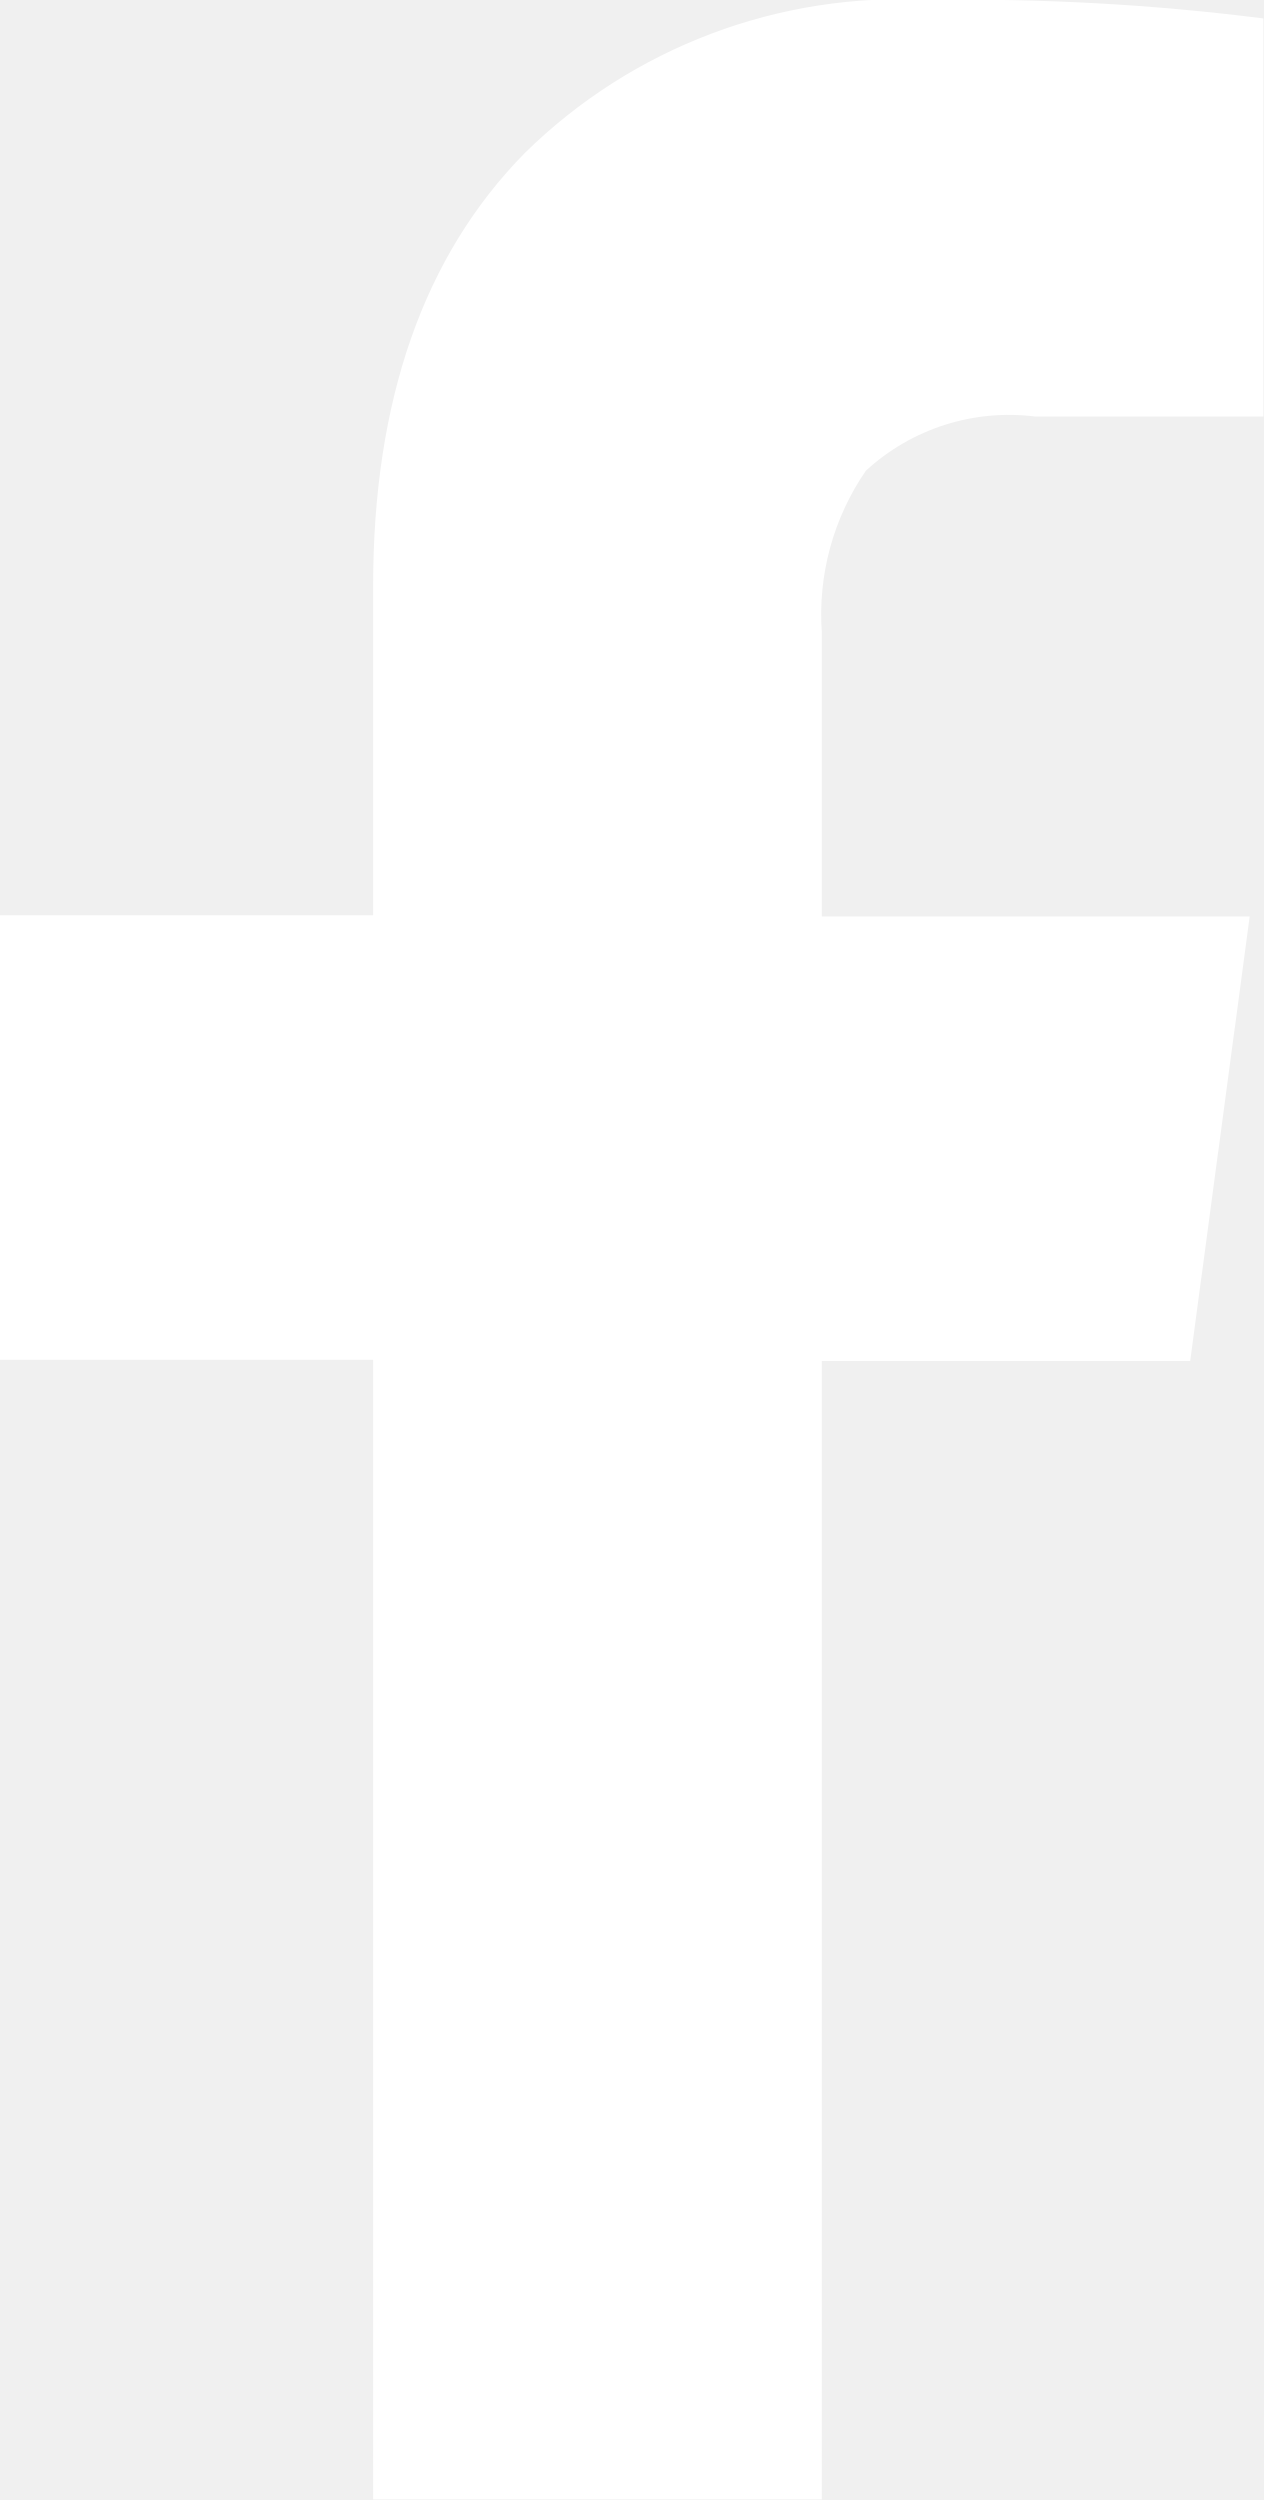
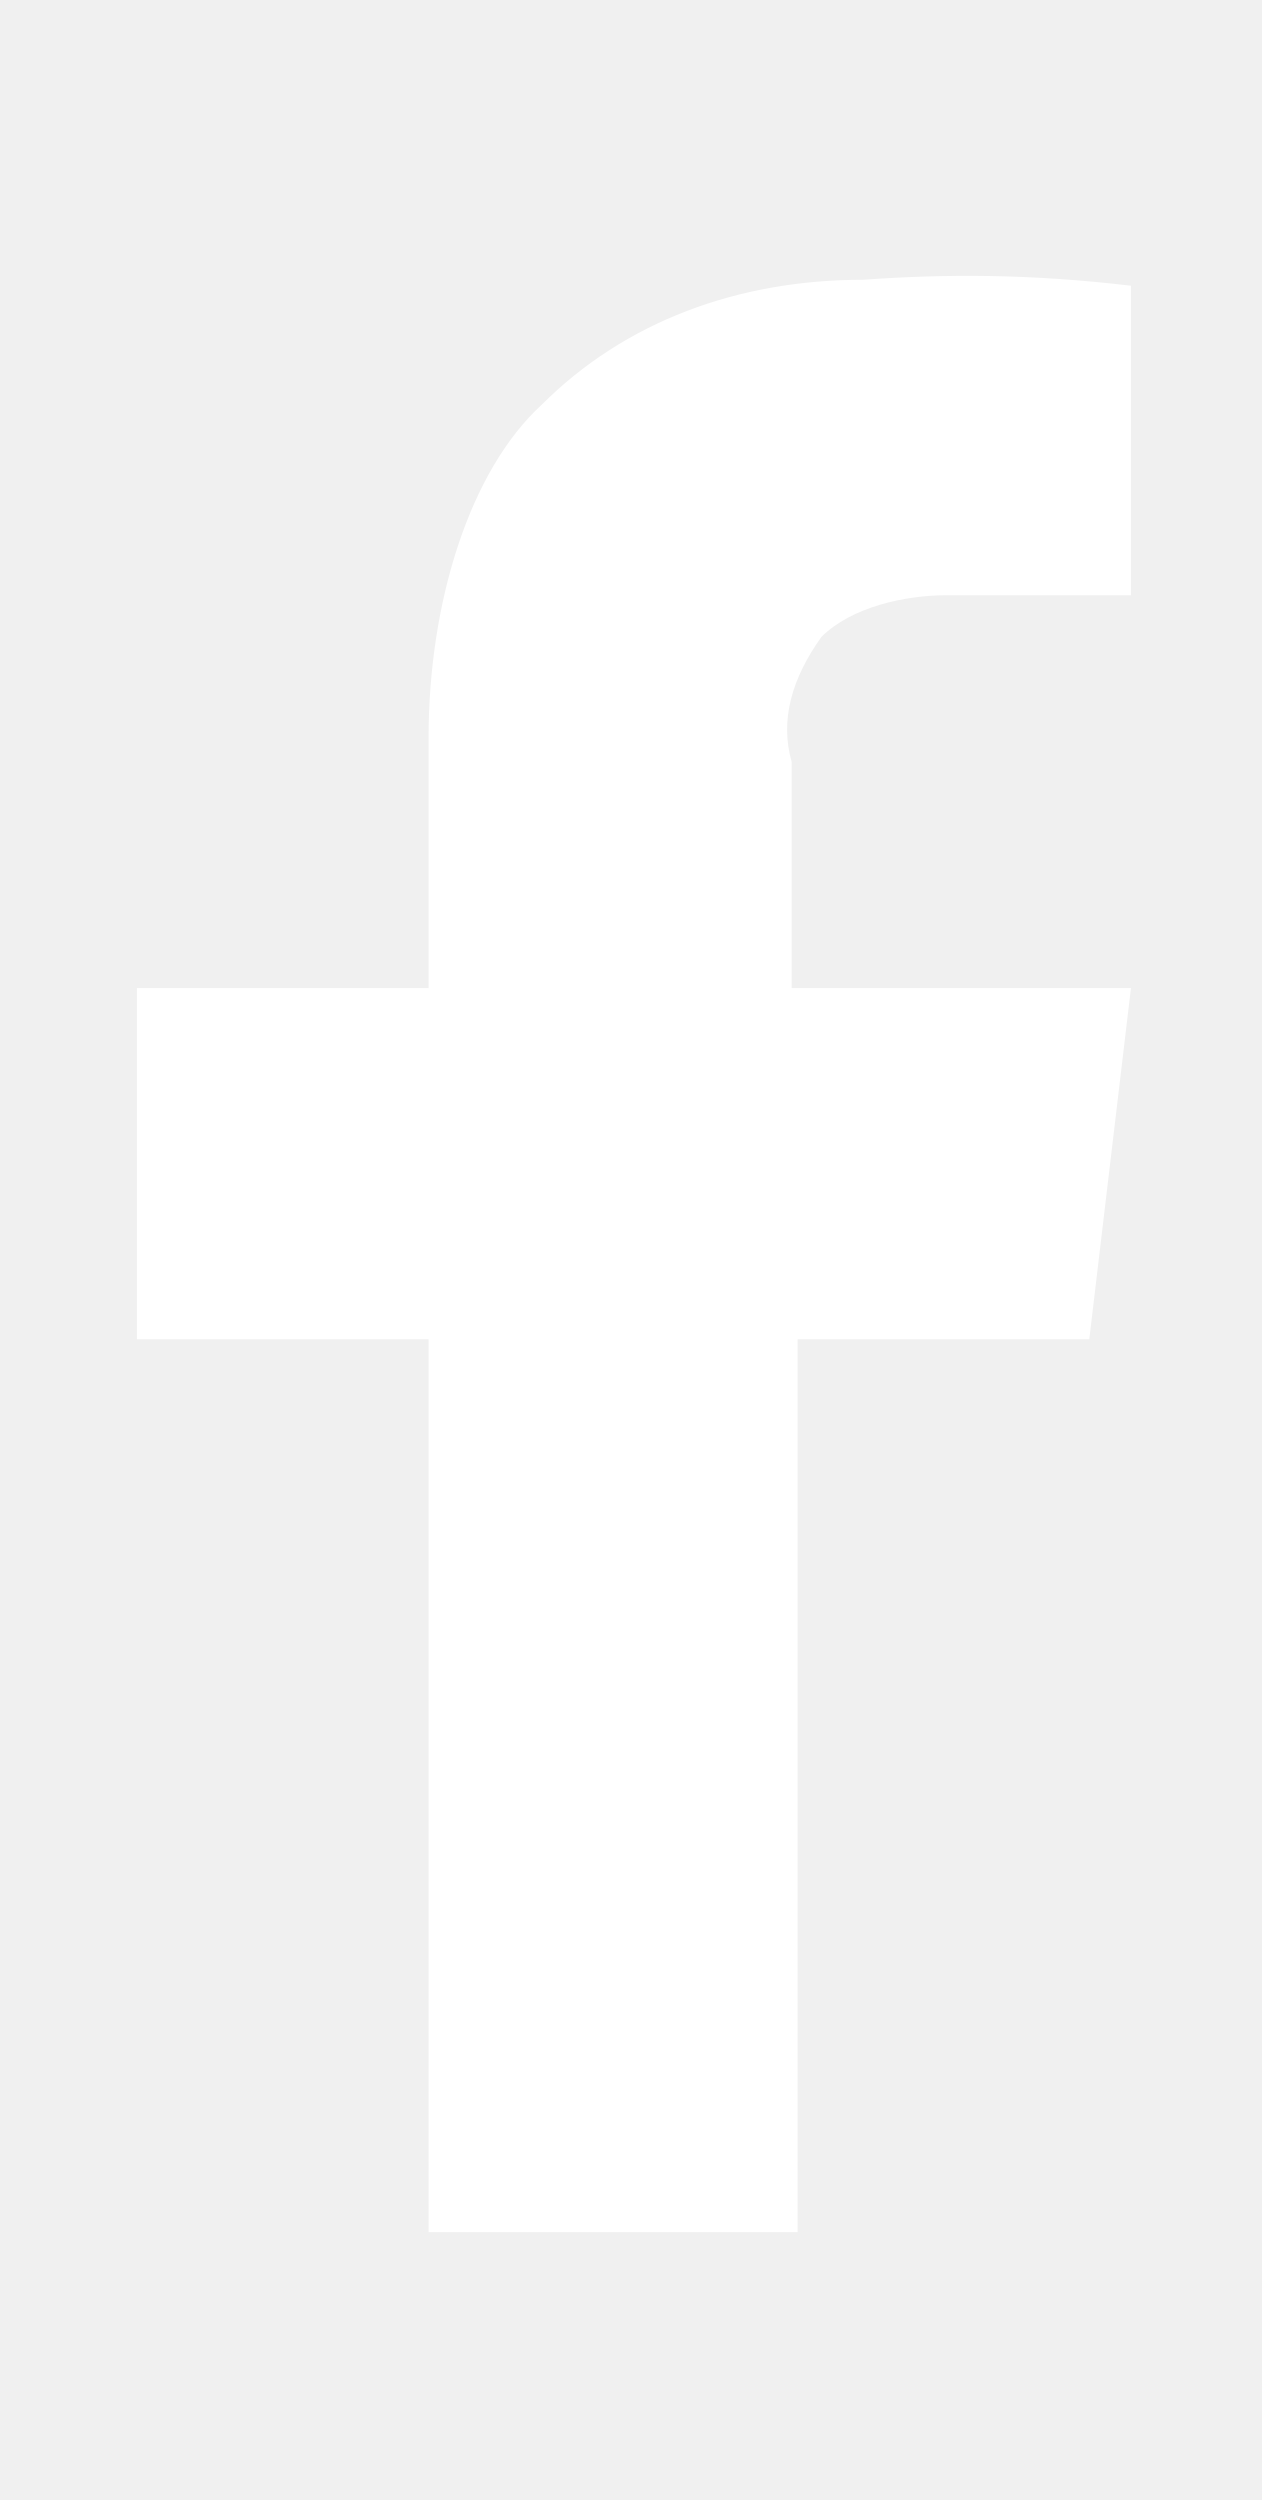
- <svg xmlns="http://www.w3.org/2000/svg" id="Layer_1" data-name="Layer 1" width="21.23" height="42.01" viewBox="0 0 21.23 42.01">
-   <defs>
-     <style>.cls-1{fill:#fff;}</style>
-   </defs>
-   <path class="cls-1" d="M21.23,0.31V7H17.4a3.55,3.55,0,0,0-2.85.91,4.26,4.26,0,0,0-.74,2.72v4.77H21l-1,7.47H13.81V42H6.27V22.85H0V15.38H6.27V9.85q0-4.69,2.55-7.28A9,9,0,0,1,15.63,0,39.57,39.57,0,0,1,21.23.31Z" />
+ <svg xmlns="http://www.w3.org/2000/svg" version="1.1" id="Layer_1" x="0px" y="0px" viewBox="0 0 21.2 42" style="enable-background:new 0 0 21.2 42;" xml:space="preserve">
+   <style type="text/css">
+ 	.st0{fill:#FFFFFF;}
+ </style>
+   <path class="st0" d="M19,4.8V10h-3.1c-0.7,0-1.6,0.2-2.1,0.7c-0.5,0.7-0.7,1.4-0.5,2.1v3.8H19l-0.7,5.9h-4.9v15H7.2v-15H2.3v-5.9  h4.9v-4.2c0-2.3,0.7-4.5,1.9-5.6c1.4-1.4,3.3-2.1,5.4-2.1C15.9,4.6,17.3,4.6,19,4.8z" />
</svg>
